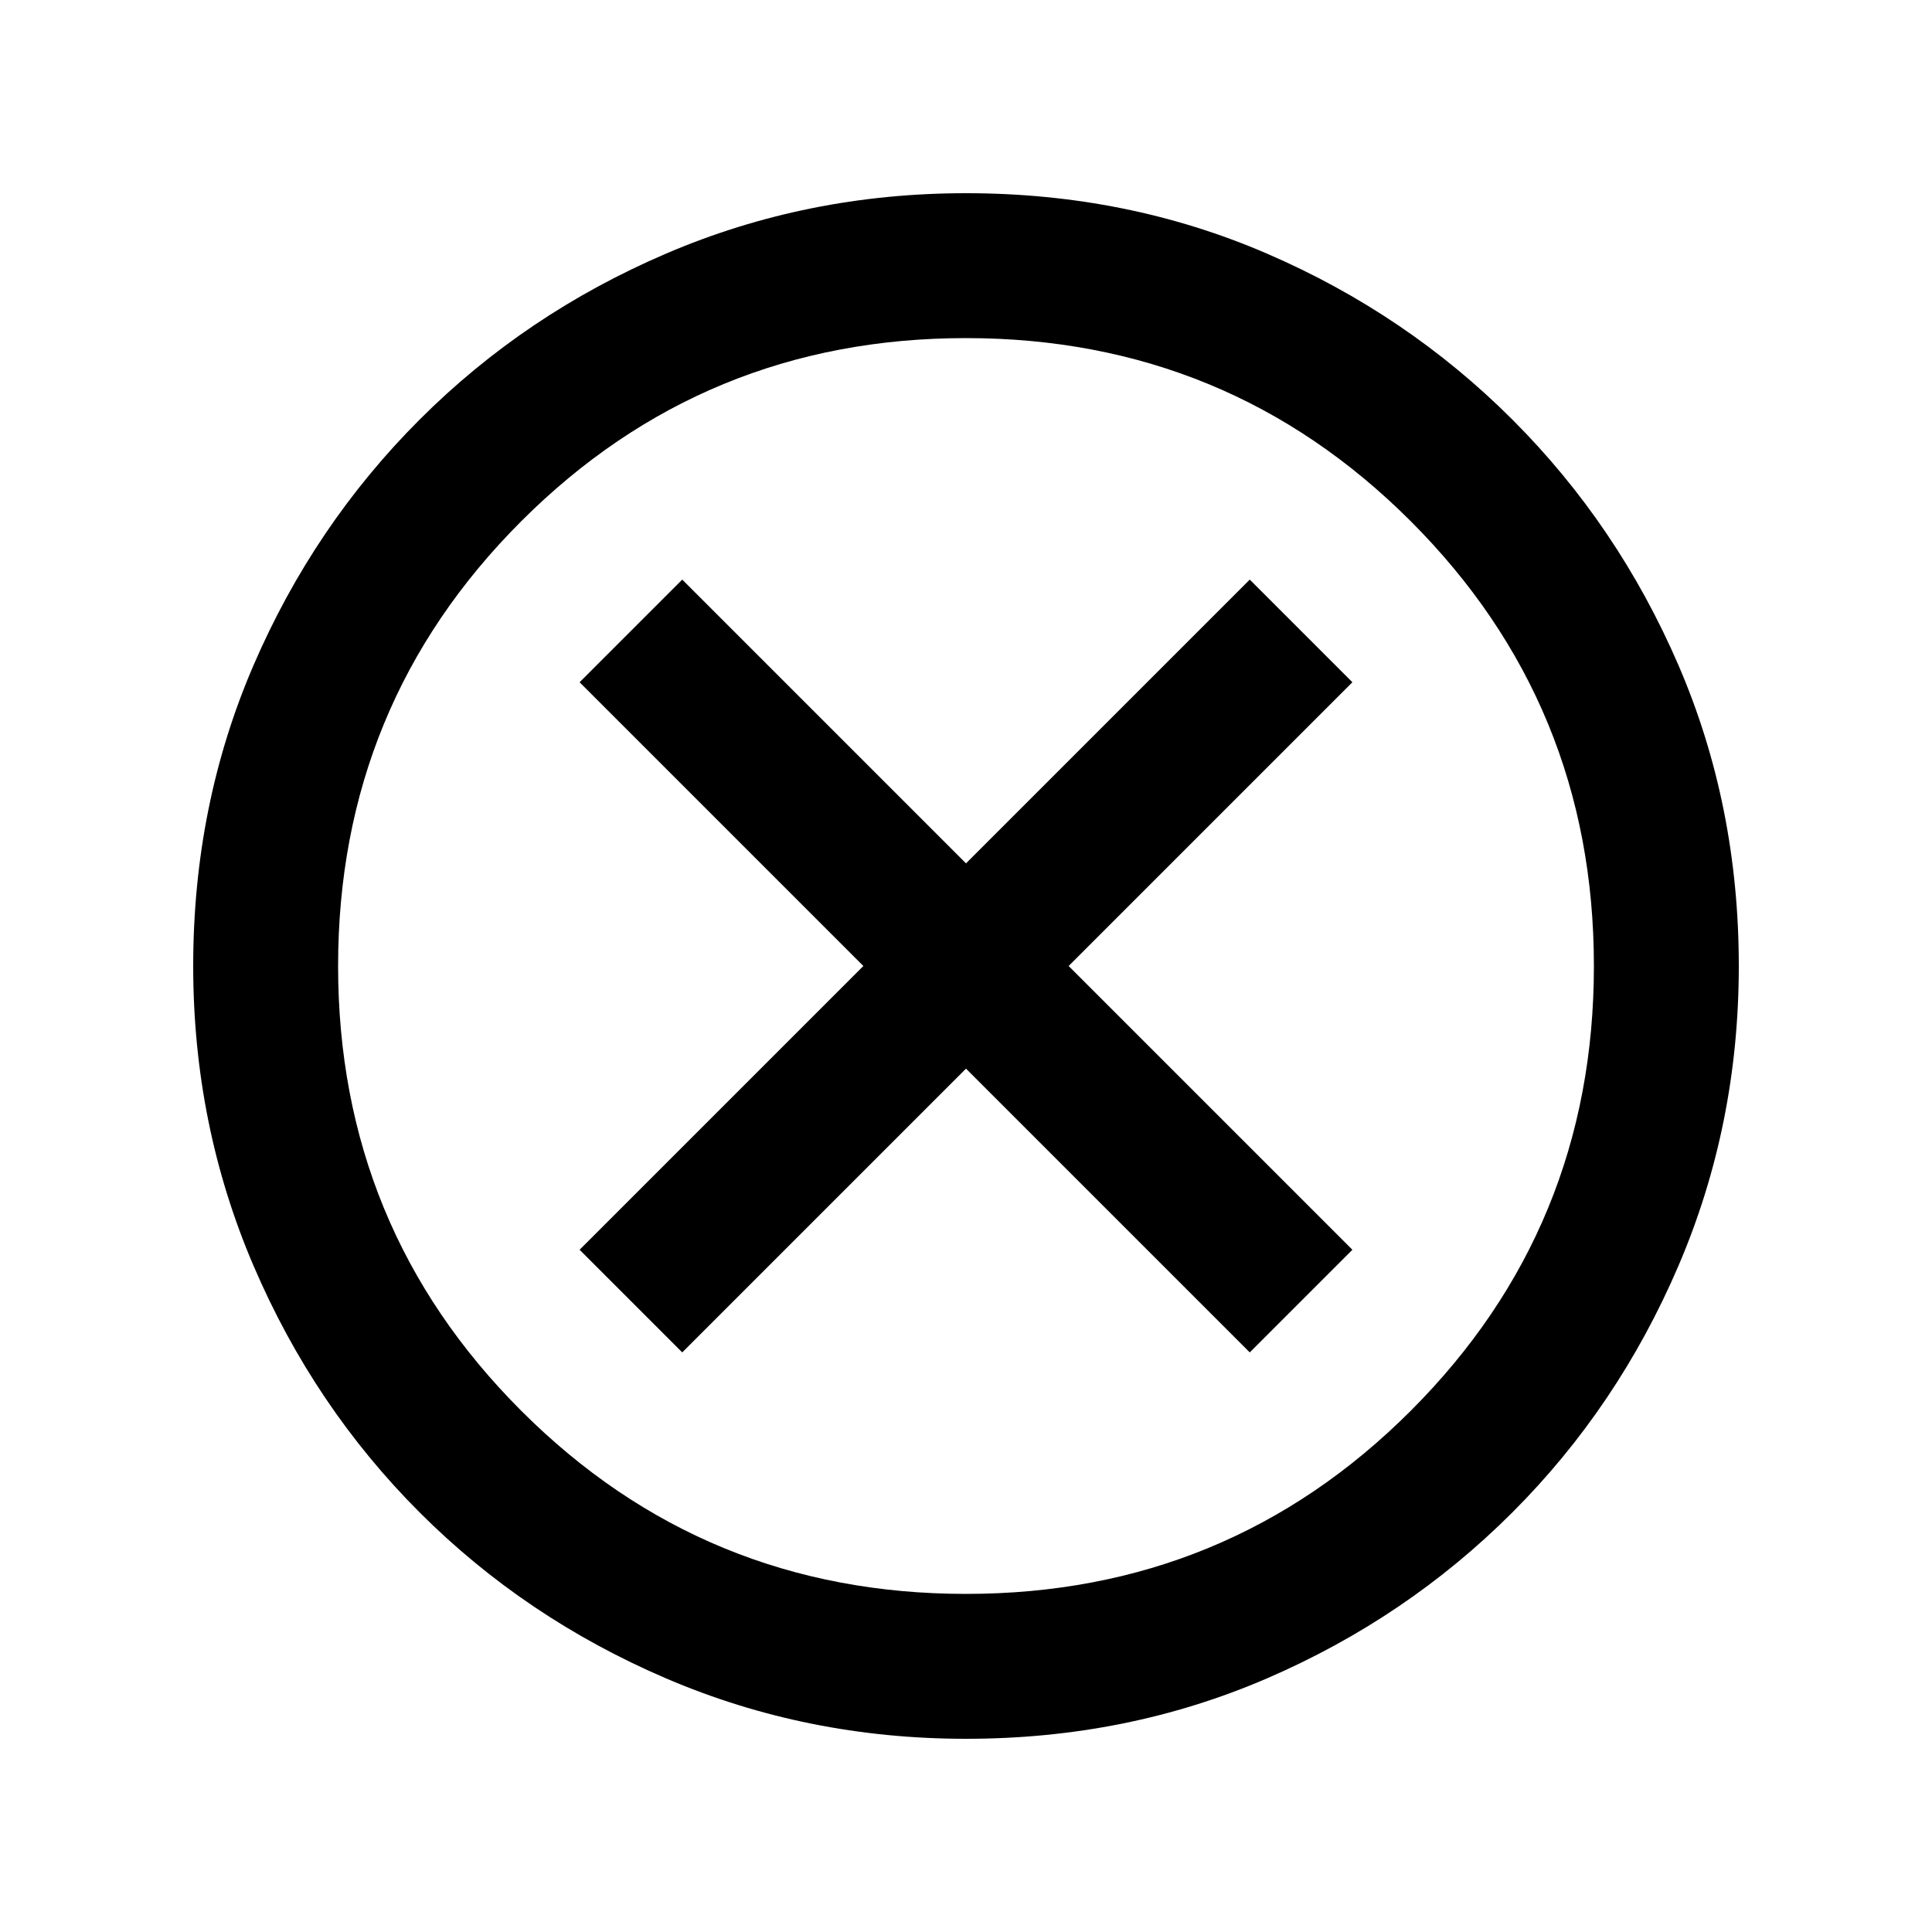
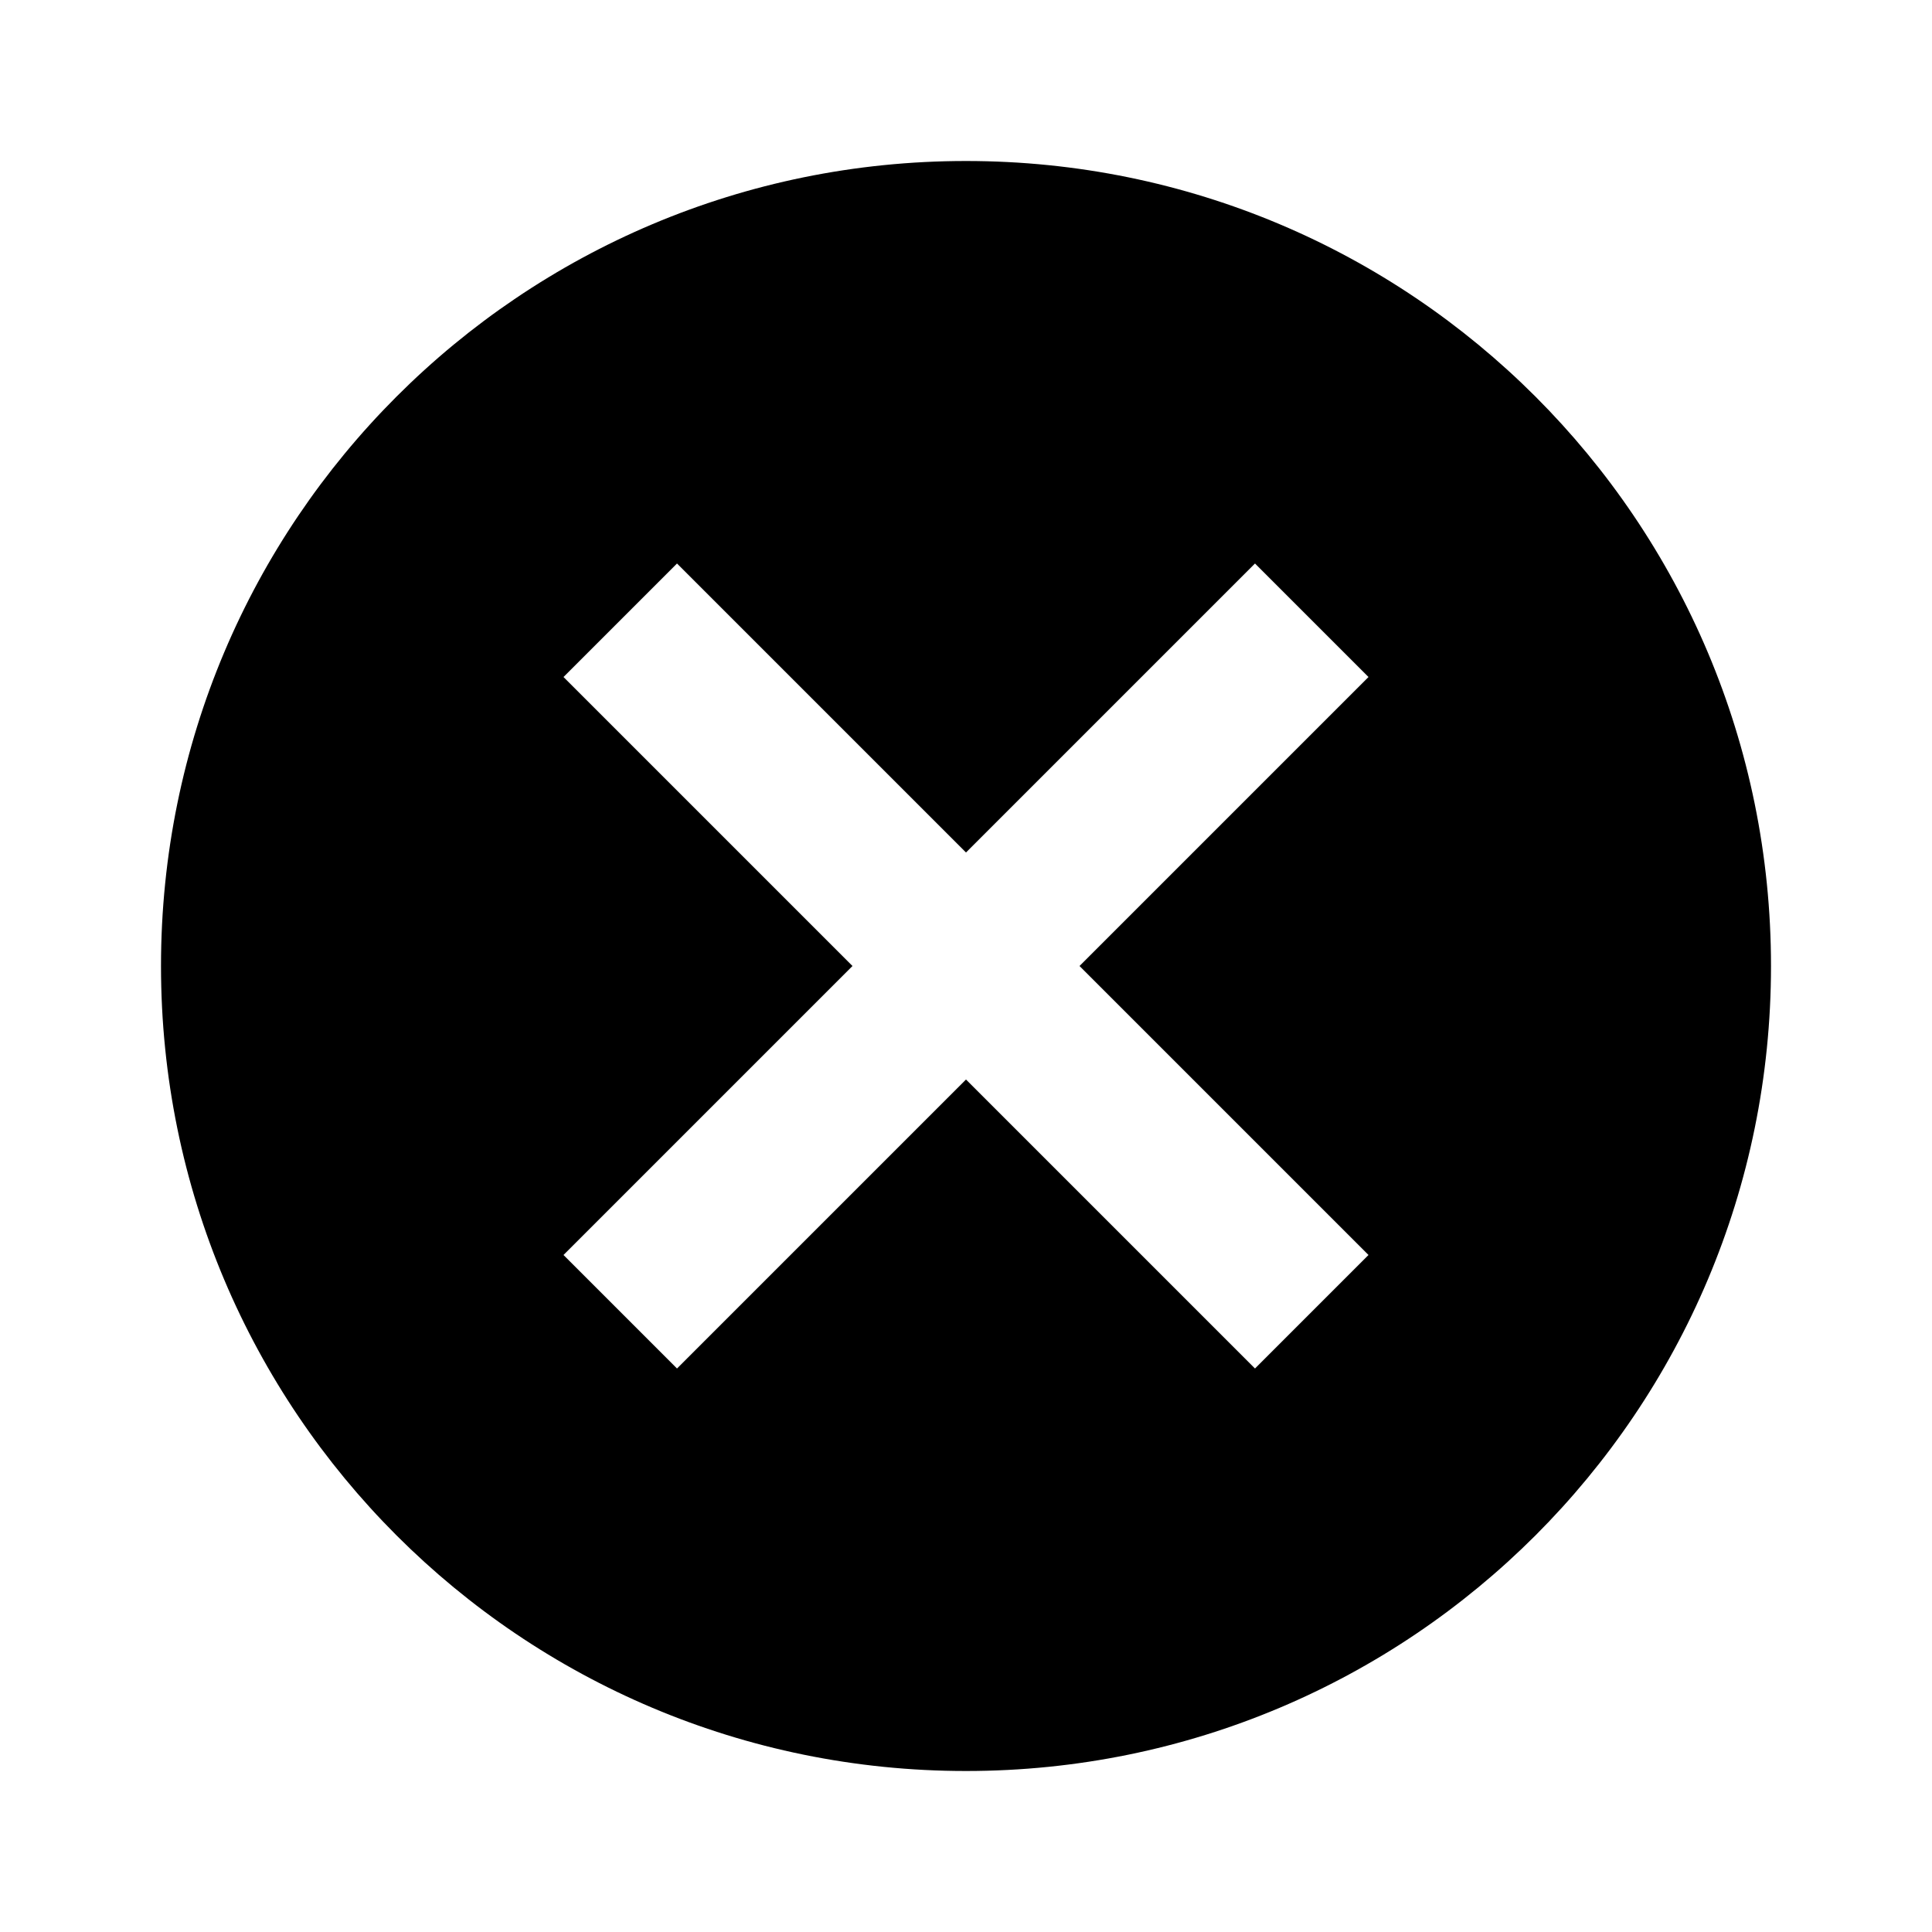
- <svg xmlns="http://www.w3.org/2000/svg" viewBox="0 -960 960 960">
-   <path d="m339-288 141-141 141 141 51-51-141-141 141-141-51-51-141 141-141-141-51 51 141 141-141 141 51 51ZM480-96q-79 0-149-30t-122.5-82.5Q156-261 126-331T96-480q0-80 30-149.5t82.5-122Q261-804 331-834t149-30q80 0 149.5 30t122 82.5Q804-699 834-629.5T864-480q0 79-30 149t-82.5 122.5Q699-156 629.5-126T480-96Zm0-72q130 0 221-91t91-221q0-130-91-221t-221-91q-130 0-221 91t-91 221q0 130 91 221t221 91Zm0-312Z" />
+ <svg xmlns="http://www.w3.org/2000/svg" viewBox="0 0 24 24">
+   <path d="M0 0h24v24H0z" fill="none" />
+   <path d="M12 2C6.47 2 2 6.47 2 12s4.47 10 10 10 10-4.47 10-10S17.53 2 12 2zm5 13.59L15.59 17 12 13.41 8.41 17 7 15.59 10.59 12 7 8.41 8.41 7 12 10.59 15.59 7 17 8.41 13.41 12 17 15.59z" />
</svg>
